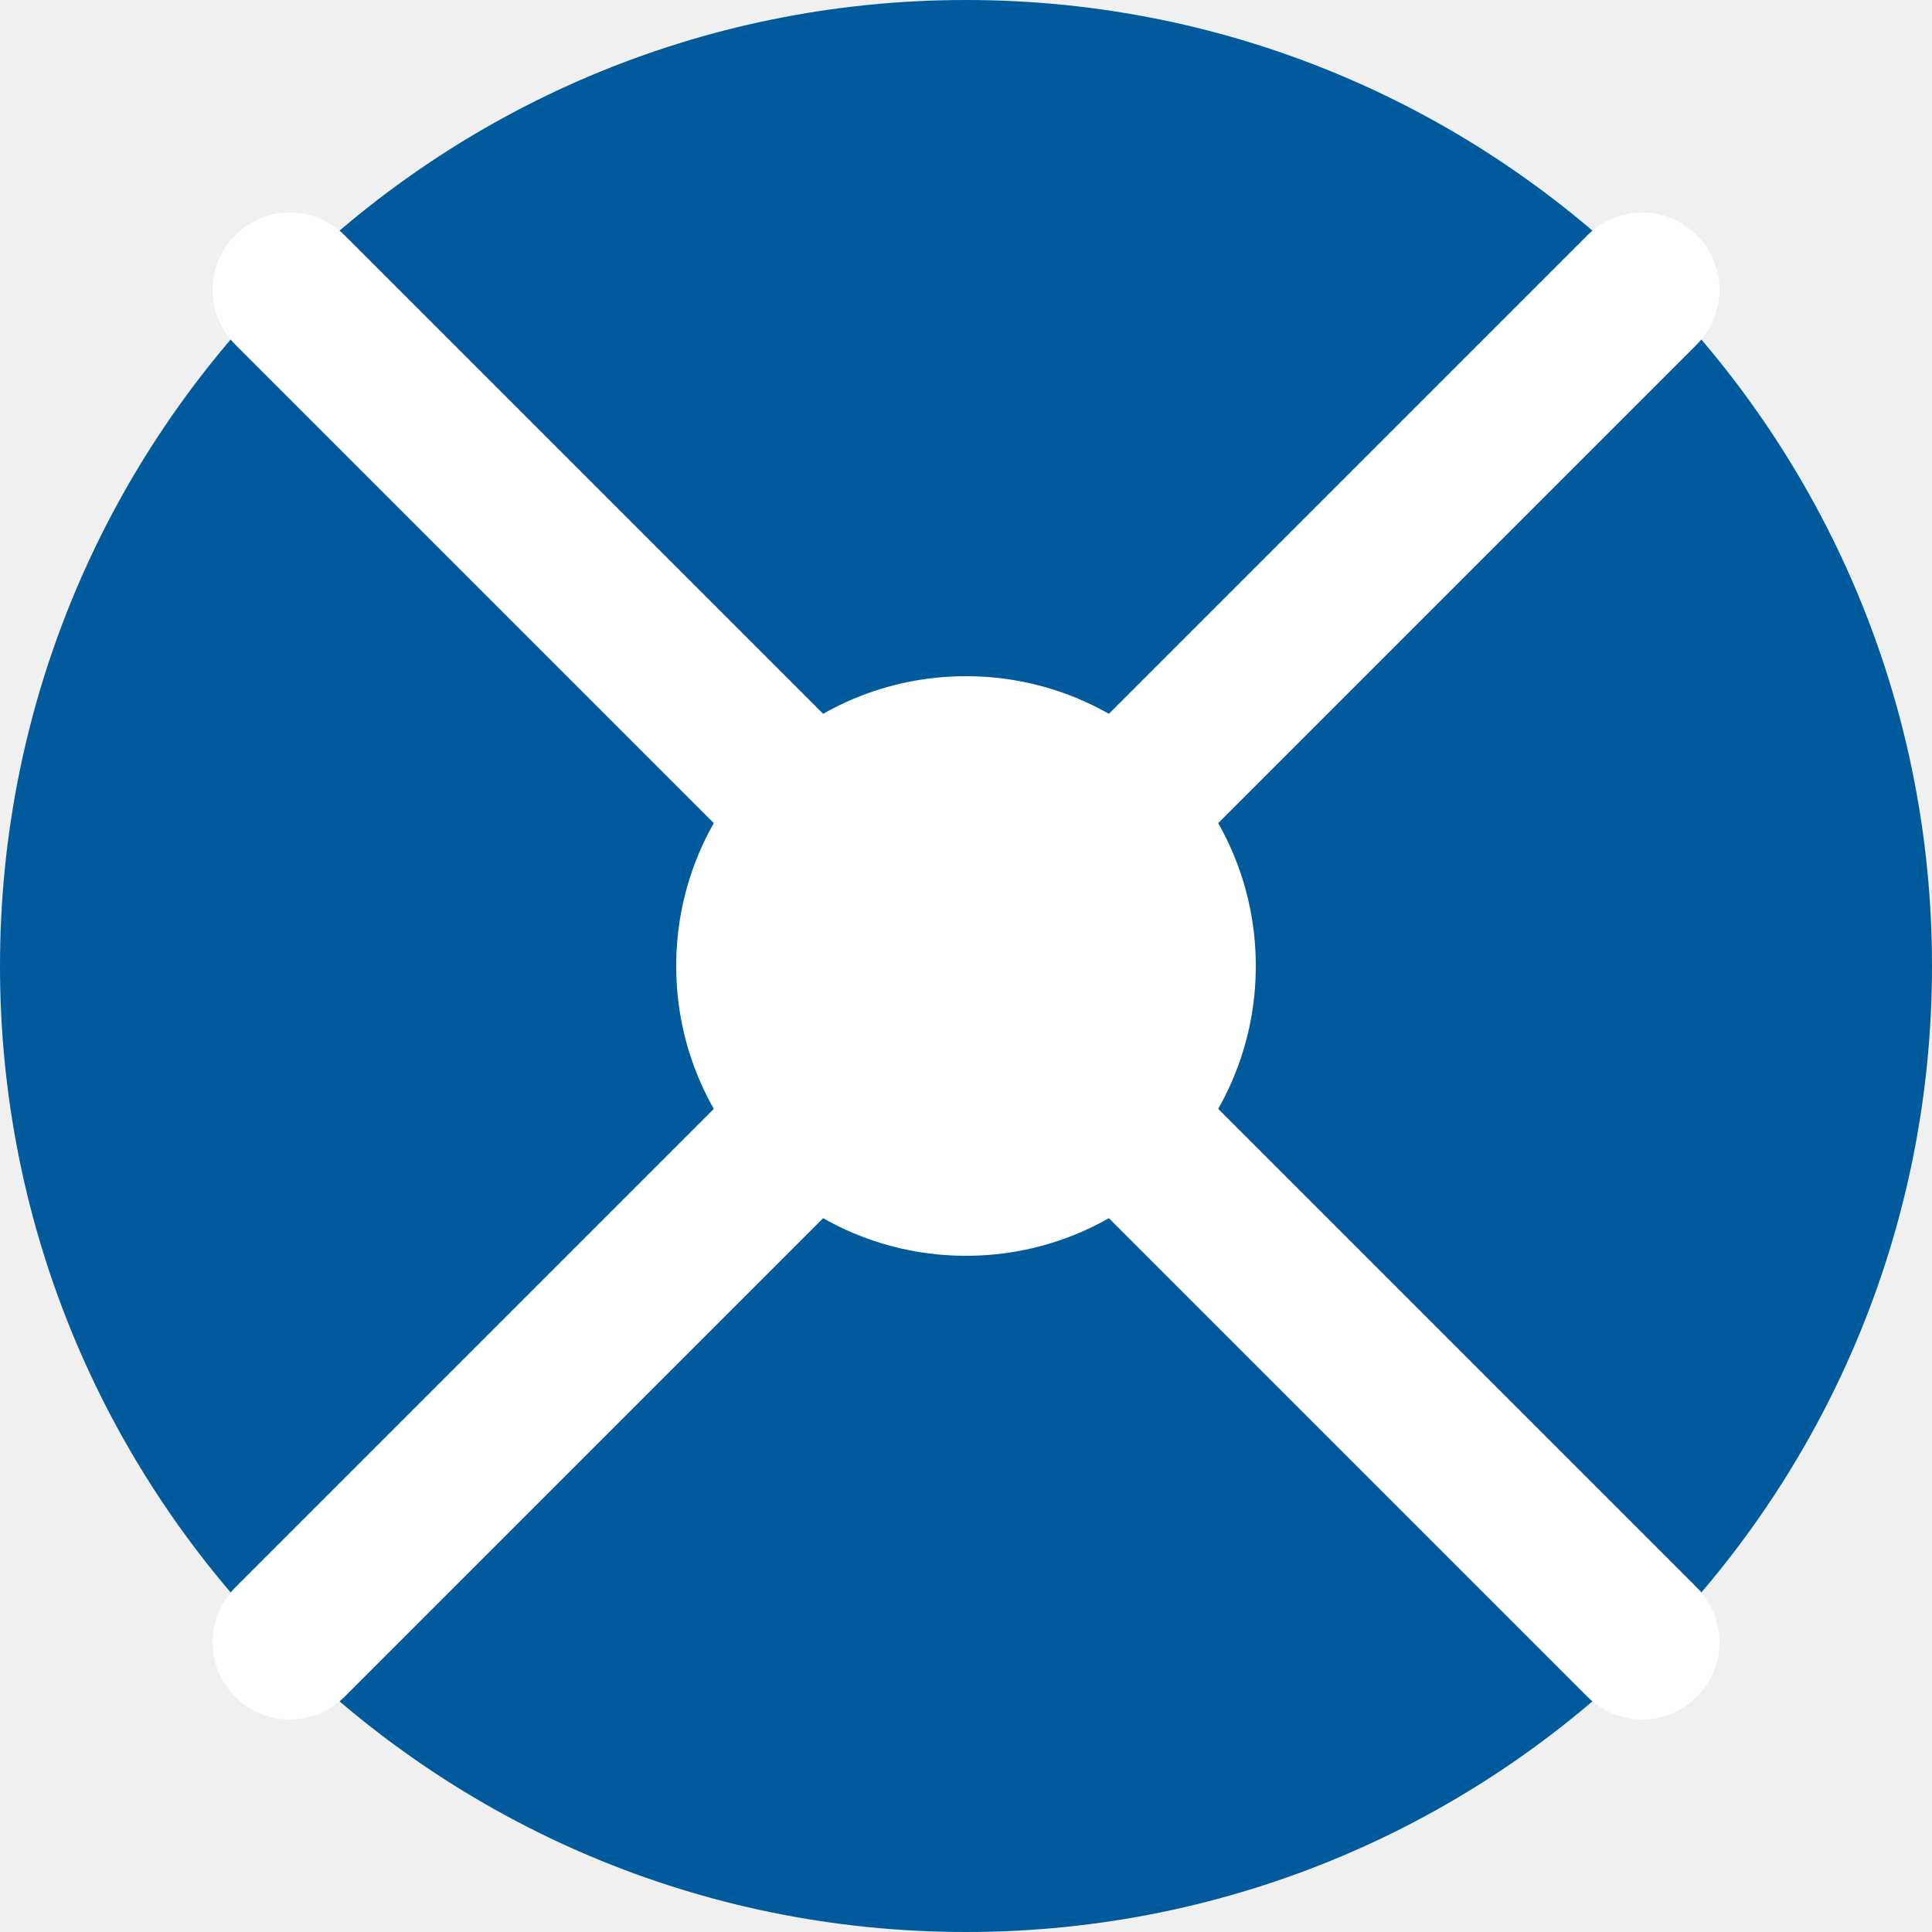
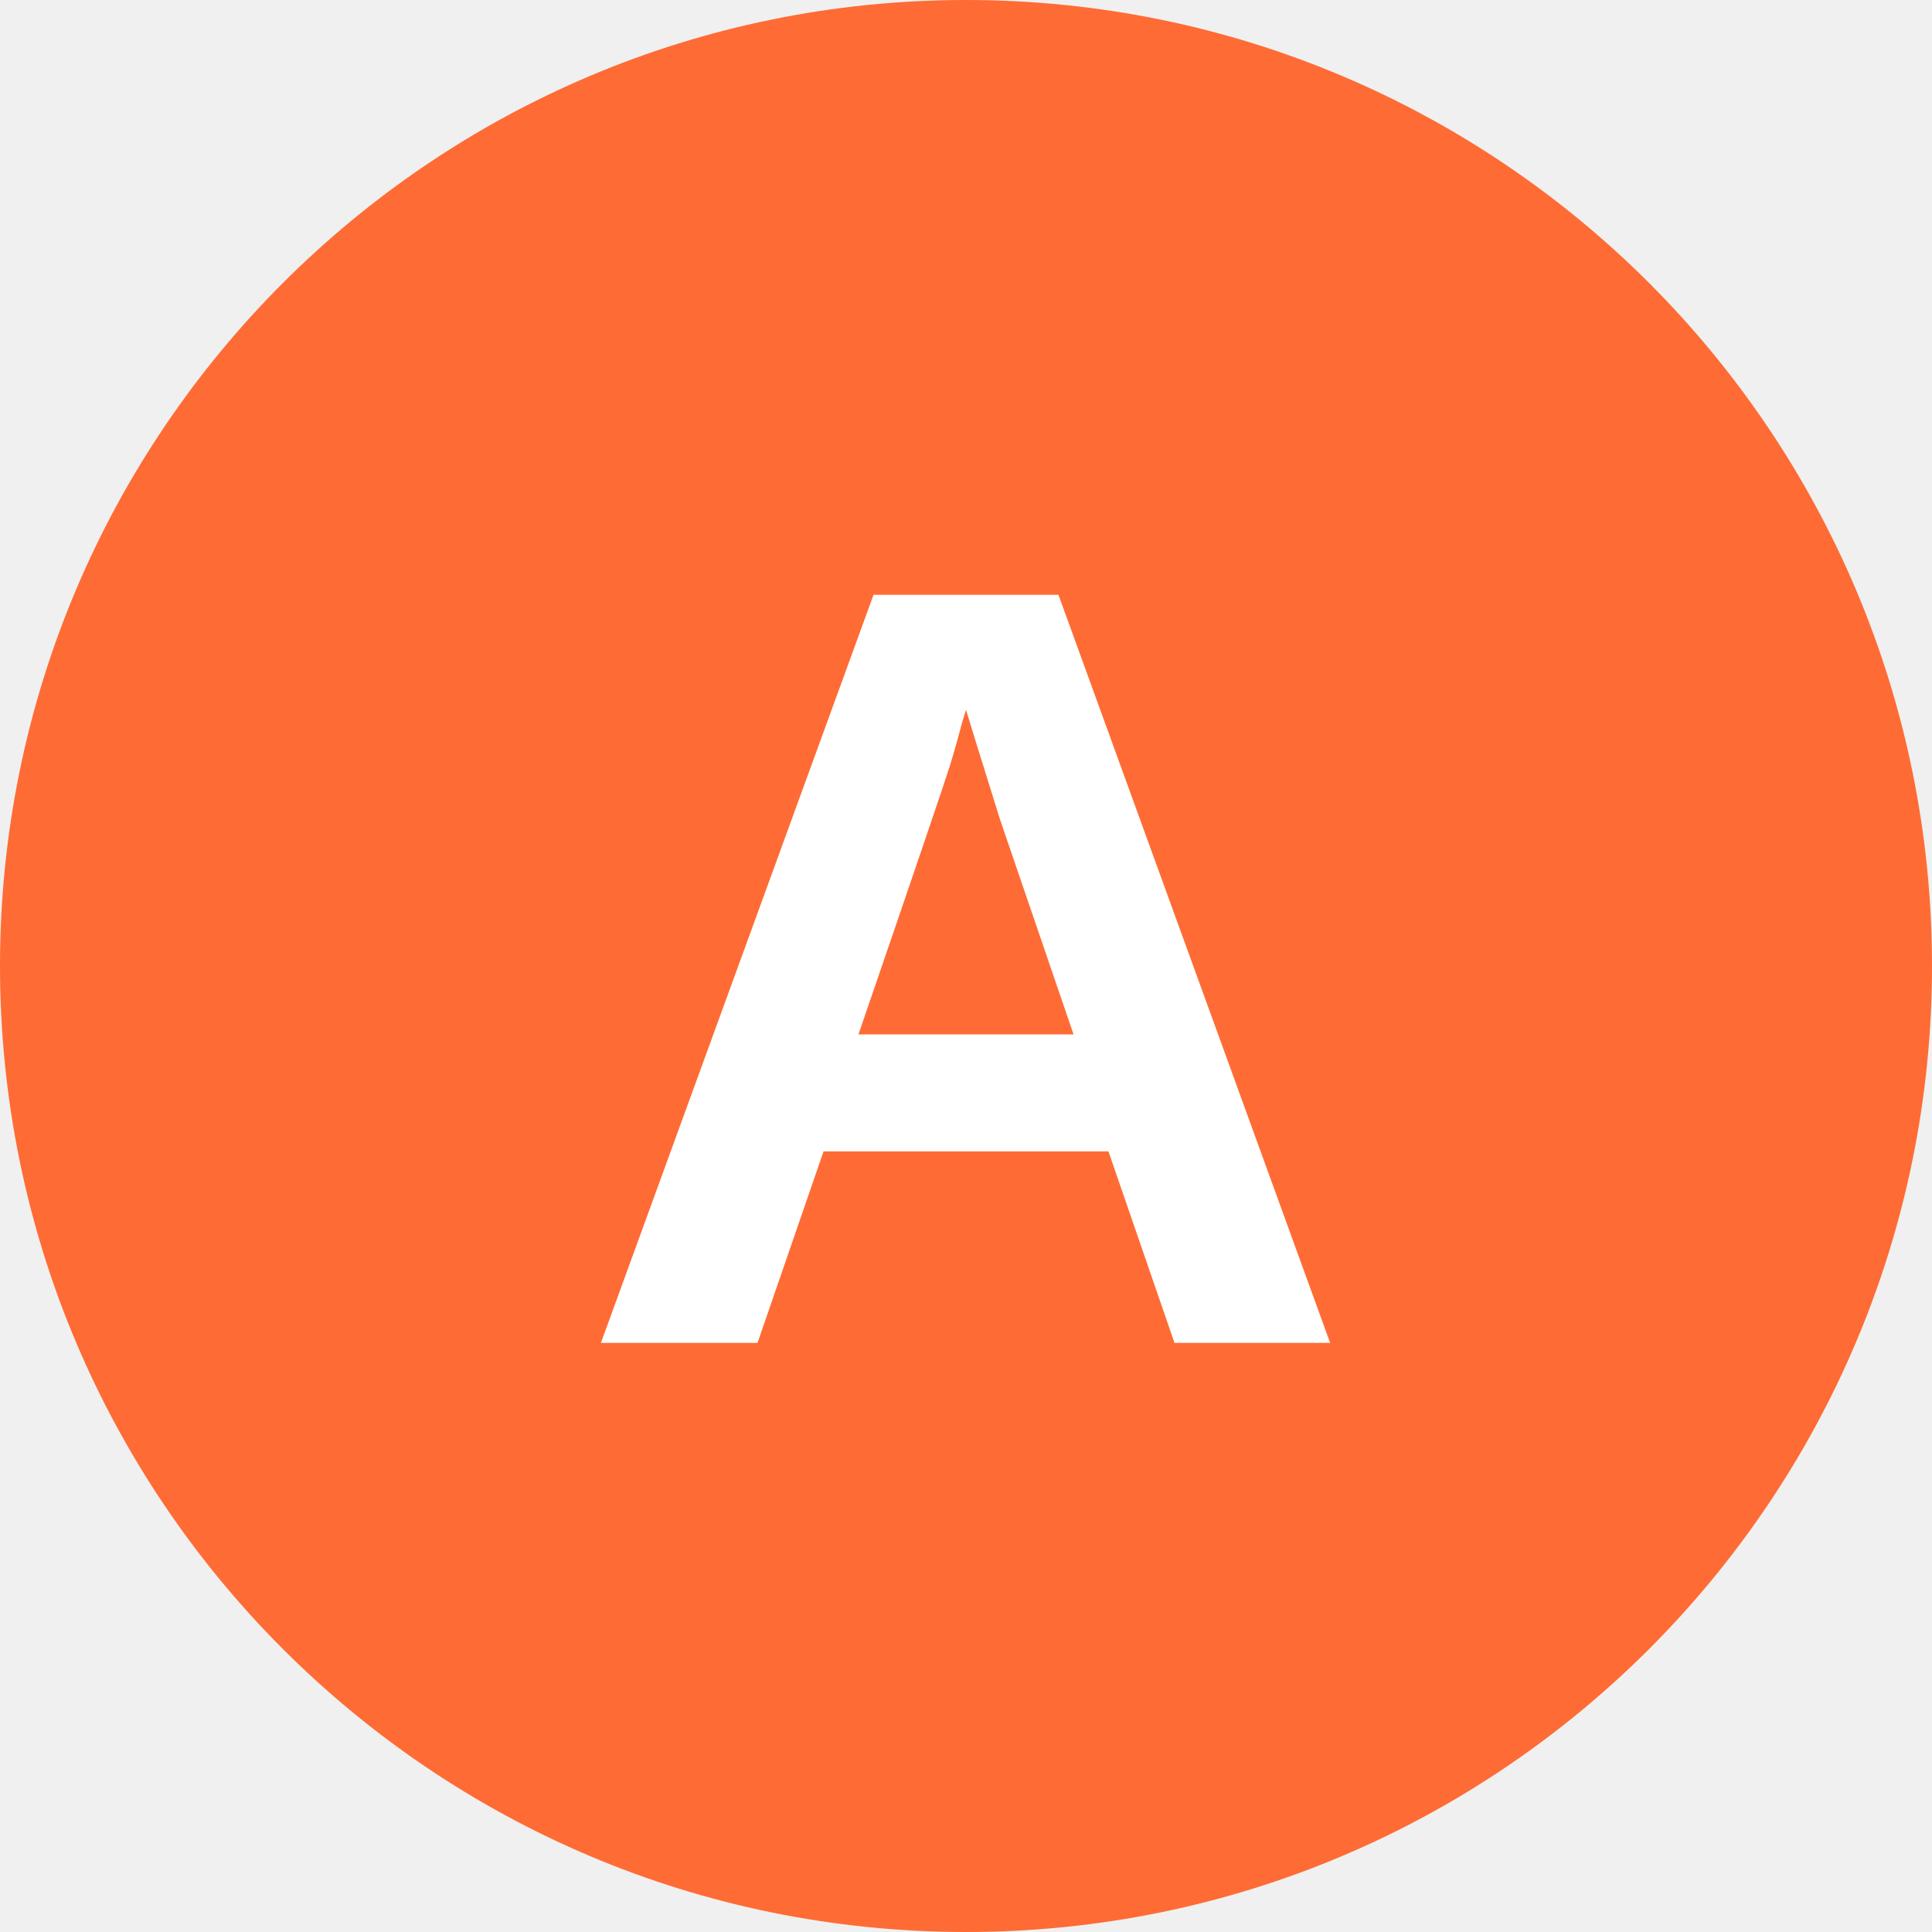
- <svg xmlns="http://www.w3.org/2000/svg" viewBox="0 0 100 100">
-   <circle cx="50" cy="50" r="50" fill="#005A9C" />
-   <circle cx="50" cy="50" r="15" fill="#FFFFFF" />
-   <line x1="50" y1="50" x2="85" y2="15" stroke="#FFFFFF" stroke-width="8" stroke-linecap="round" />
-   <line x1="50" y1="50" x2="15" y2="15" stroke="#FFFFFF" stroke-width="8" stroke-linecap="round" />
-   <line x1="50" y1="50" x2="85" y2="85" stroke="#FFFFFF" stroke-width="8" stroke-linecap="round" />
-   <line x1="50" y1="50" x2="15" y2="85" stroke="#FFFFFF" stroke-width="8" stroke-linecap="round" />
+ <svg xmlns="http://www.w3.org/2000/svg" width="32" height="32" viewBox="0 0 32 32">
+   <circle cx="16" cy="16" r="16" fill="#ff6b35" />
+   <text x="16" y="16" text-anchor="middle" dominant-baseline="central" font-family="Arial, sans-serif" font-size="18" font-weight="bold" fill="#ffffff">
+     A
+   </text>
</svg>
